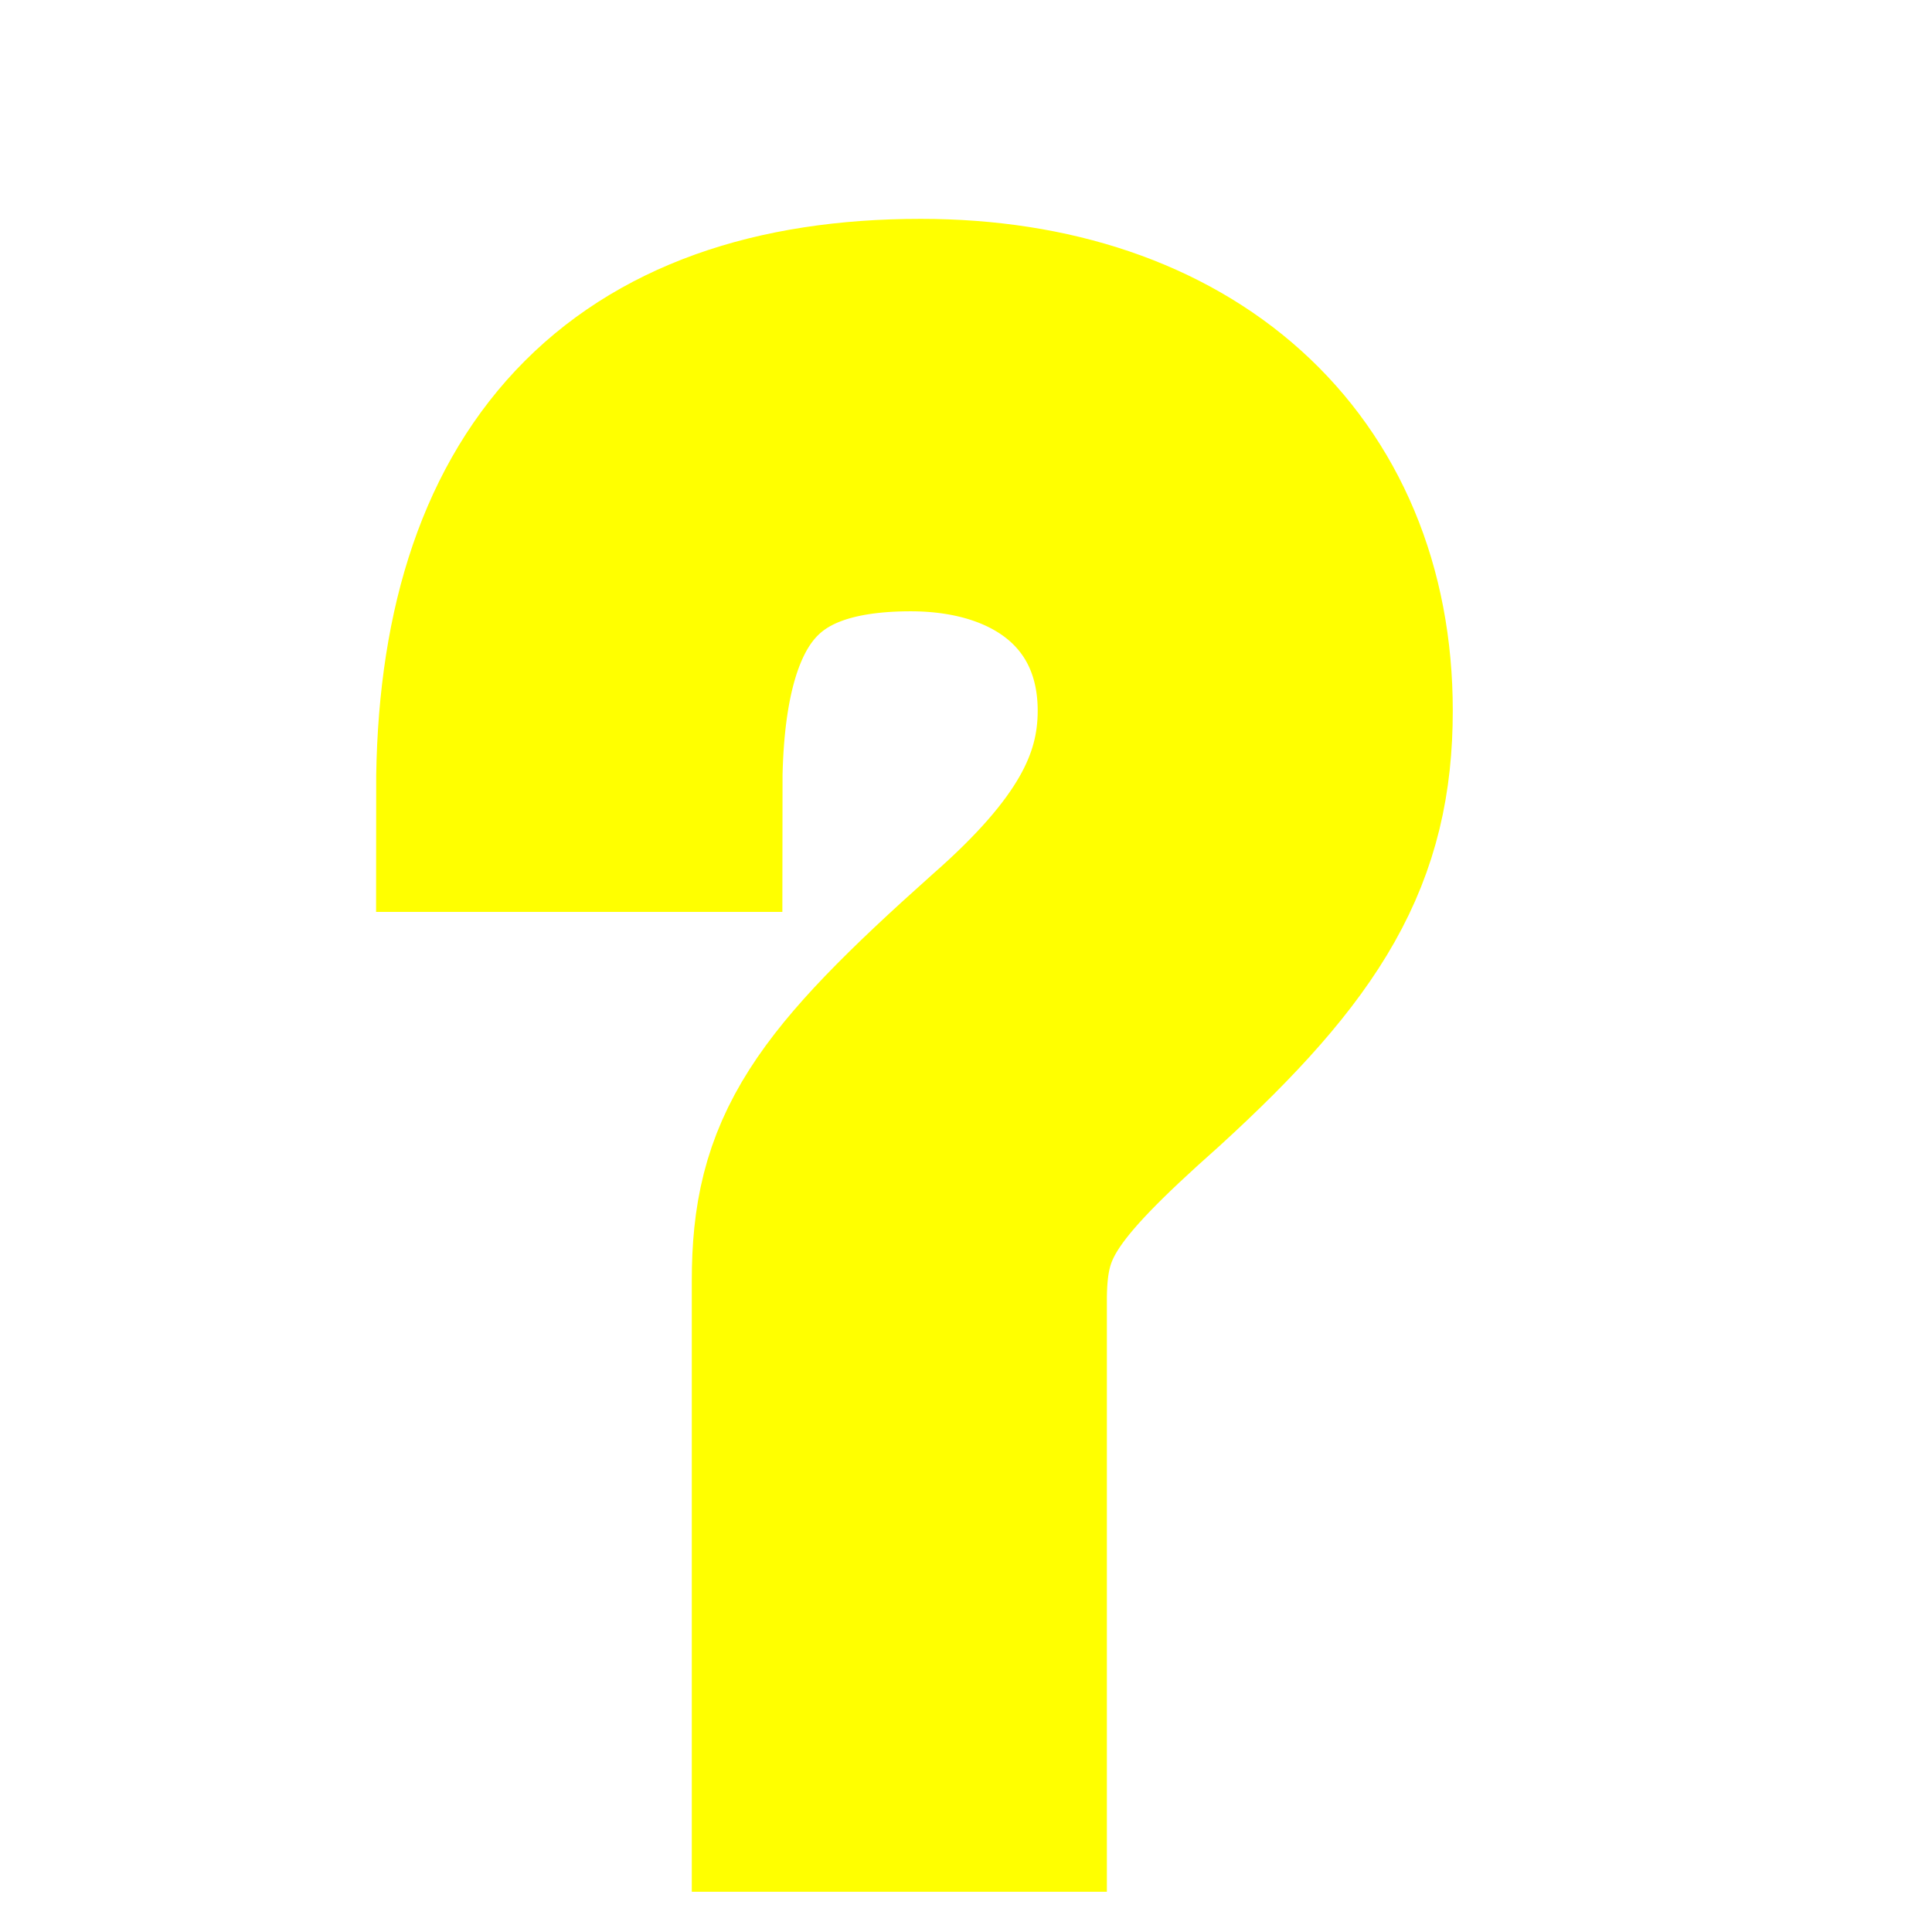
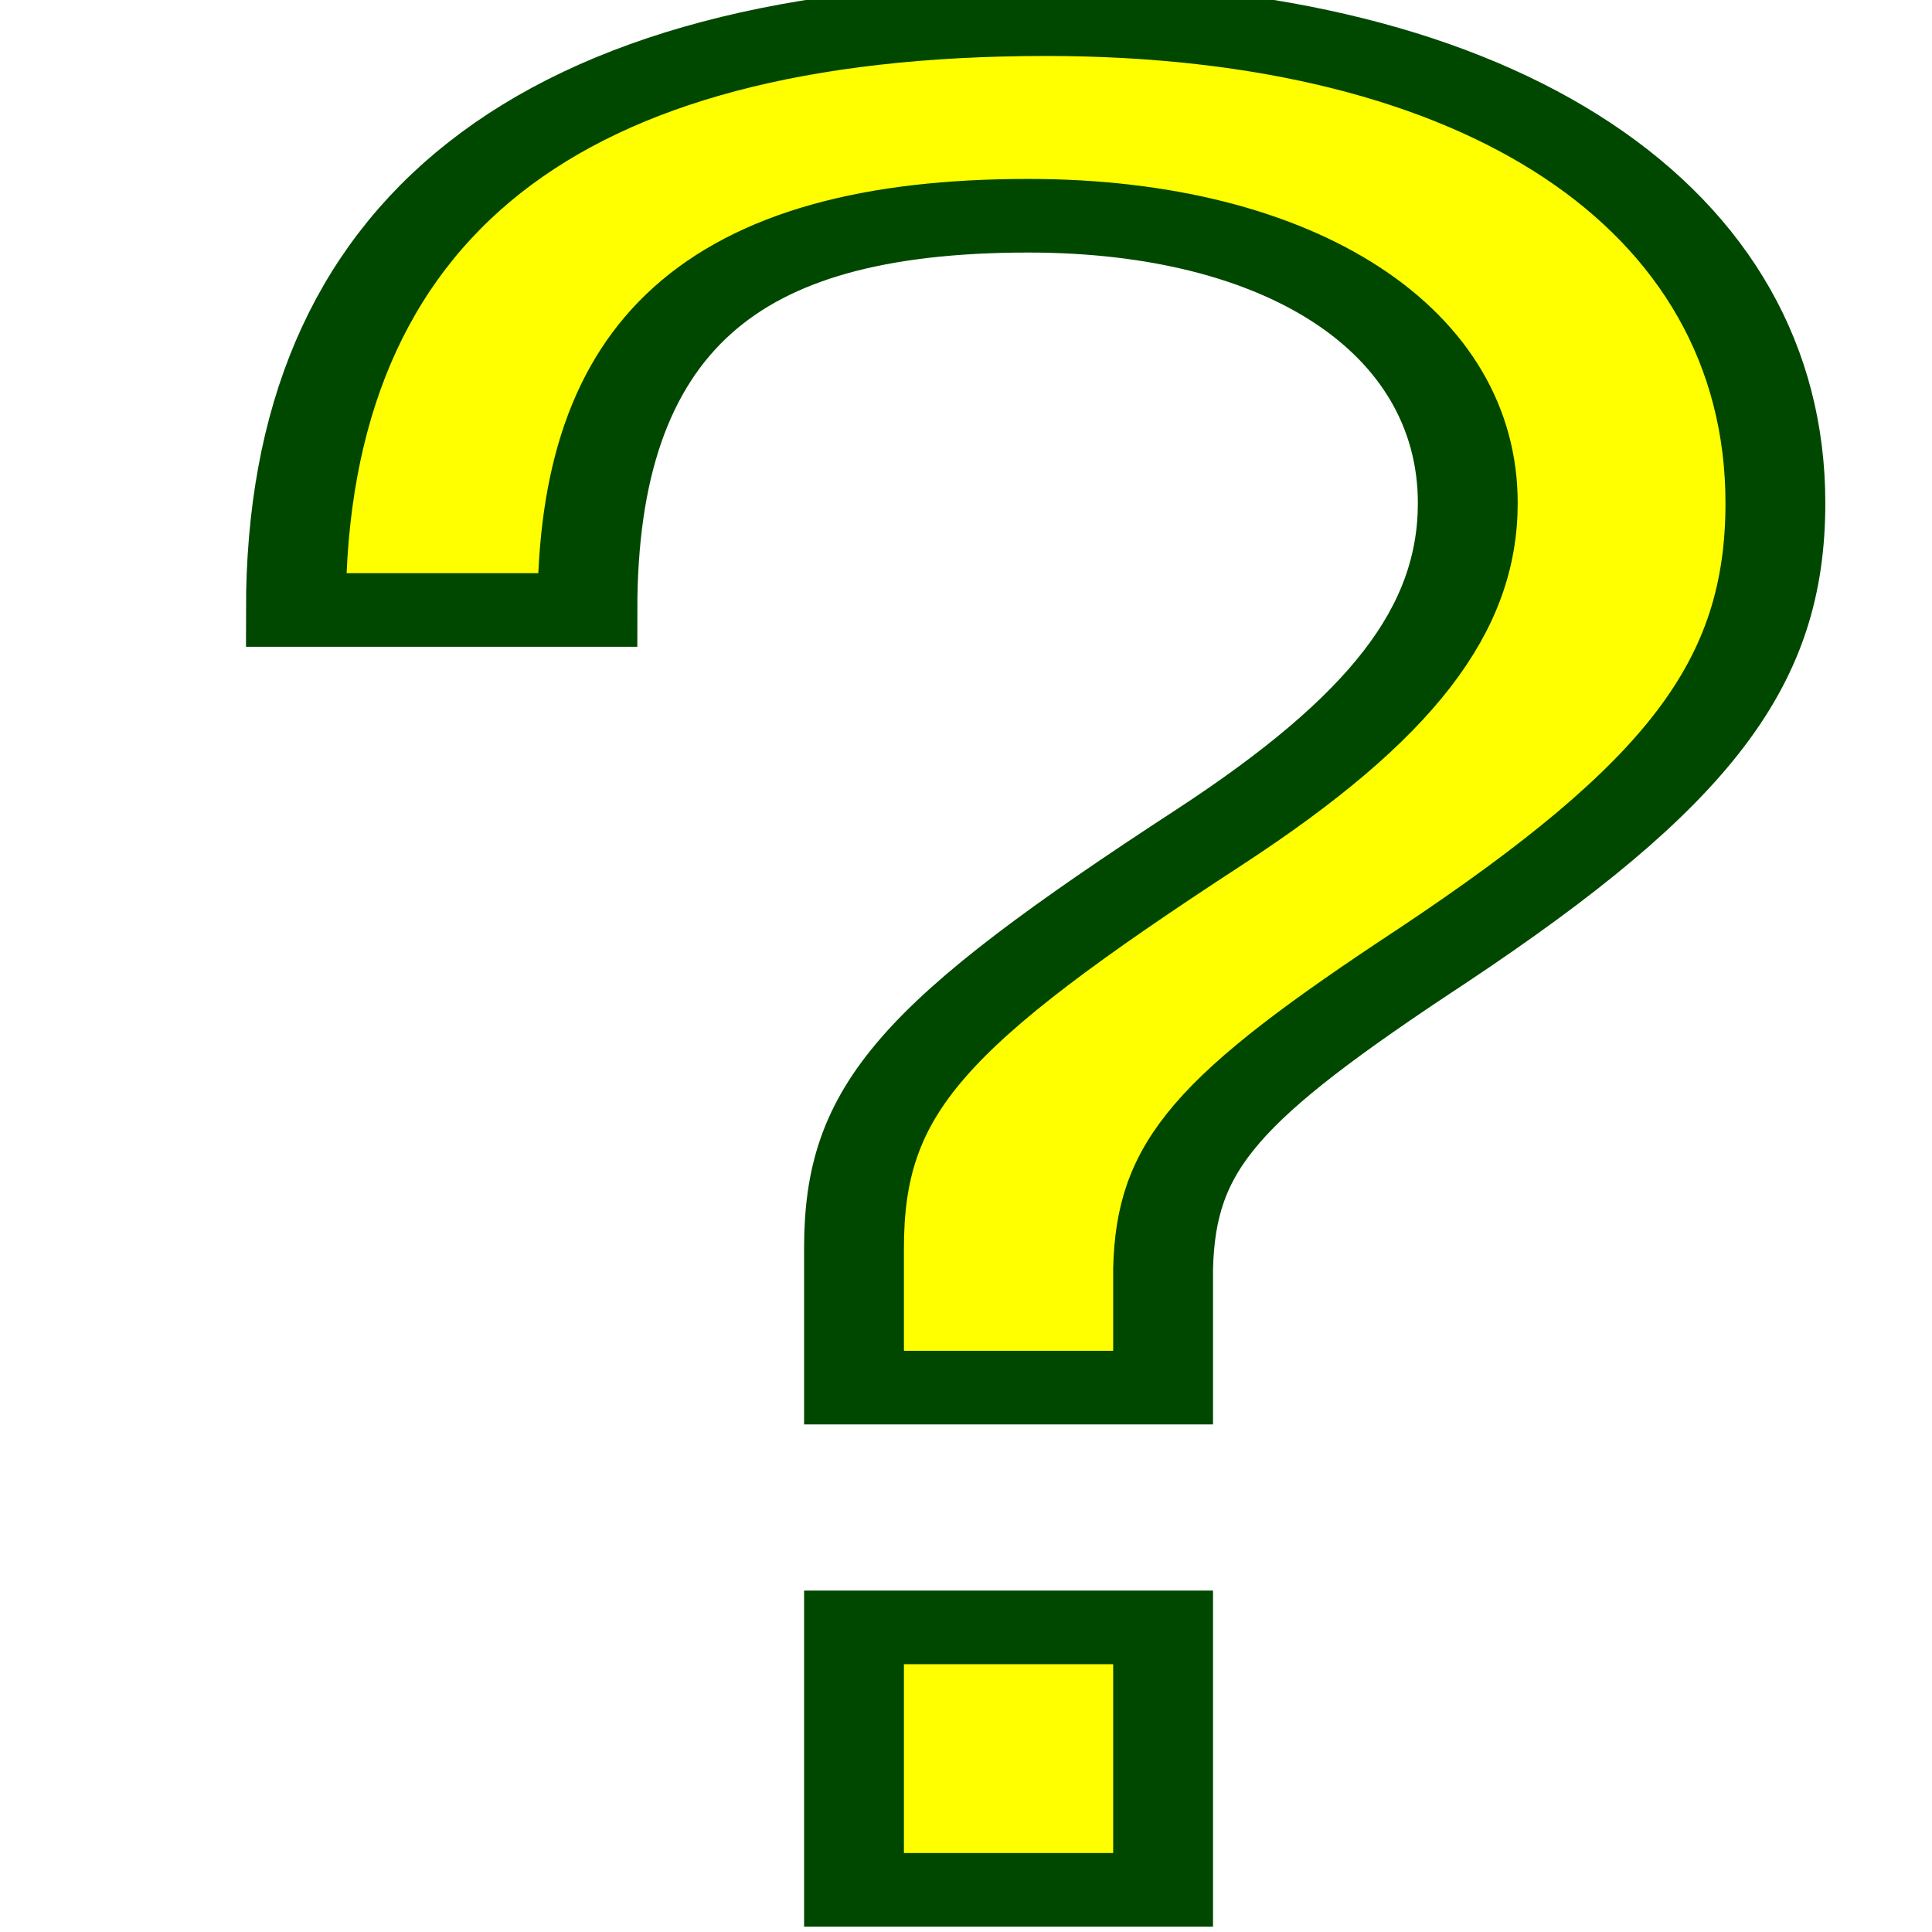
- <svg xmlns="http://www.w3.org/2000/svg" width="24" height="24" baseProfile="full" style="zoom:1" visibility="hidden">
-   <text x="11" y="22" fill="#016f19" stroke="#ff0" stroke-width="3" font-family="Helvetica" font-size="24" style="outline-style:none" text-anchor="middle" text-rendering="geometricPrecision" visibility="visible">
-         ?
-     </text>
+ <svg xmlns="http://www.w3.org/2000/svg" width="24" height="24" viewBox="0 0 24 24" style="zoom:1" visibility="hidden">
+   <text x="10.499" y="27.34" fill="#ff0" stroke="#004800" stroke-width="1.065" font-family="Helvetica" font-size="36.524" text-anchor="middle" text-rendering="geometricPrecision" transform="scale(1.1646 .85868)" visibility="visible">?</text>
</svg>
